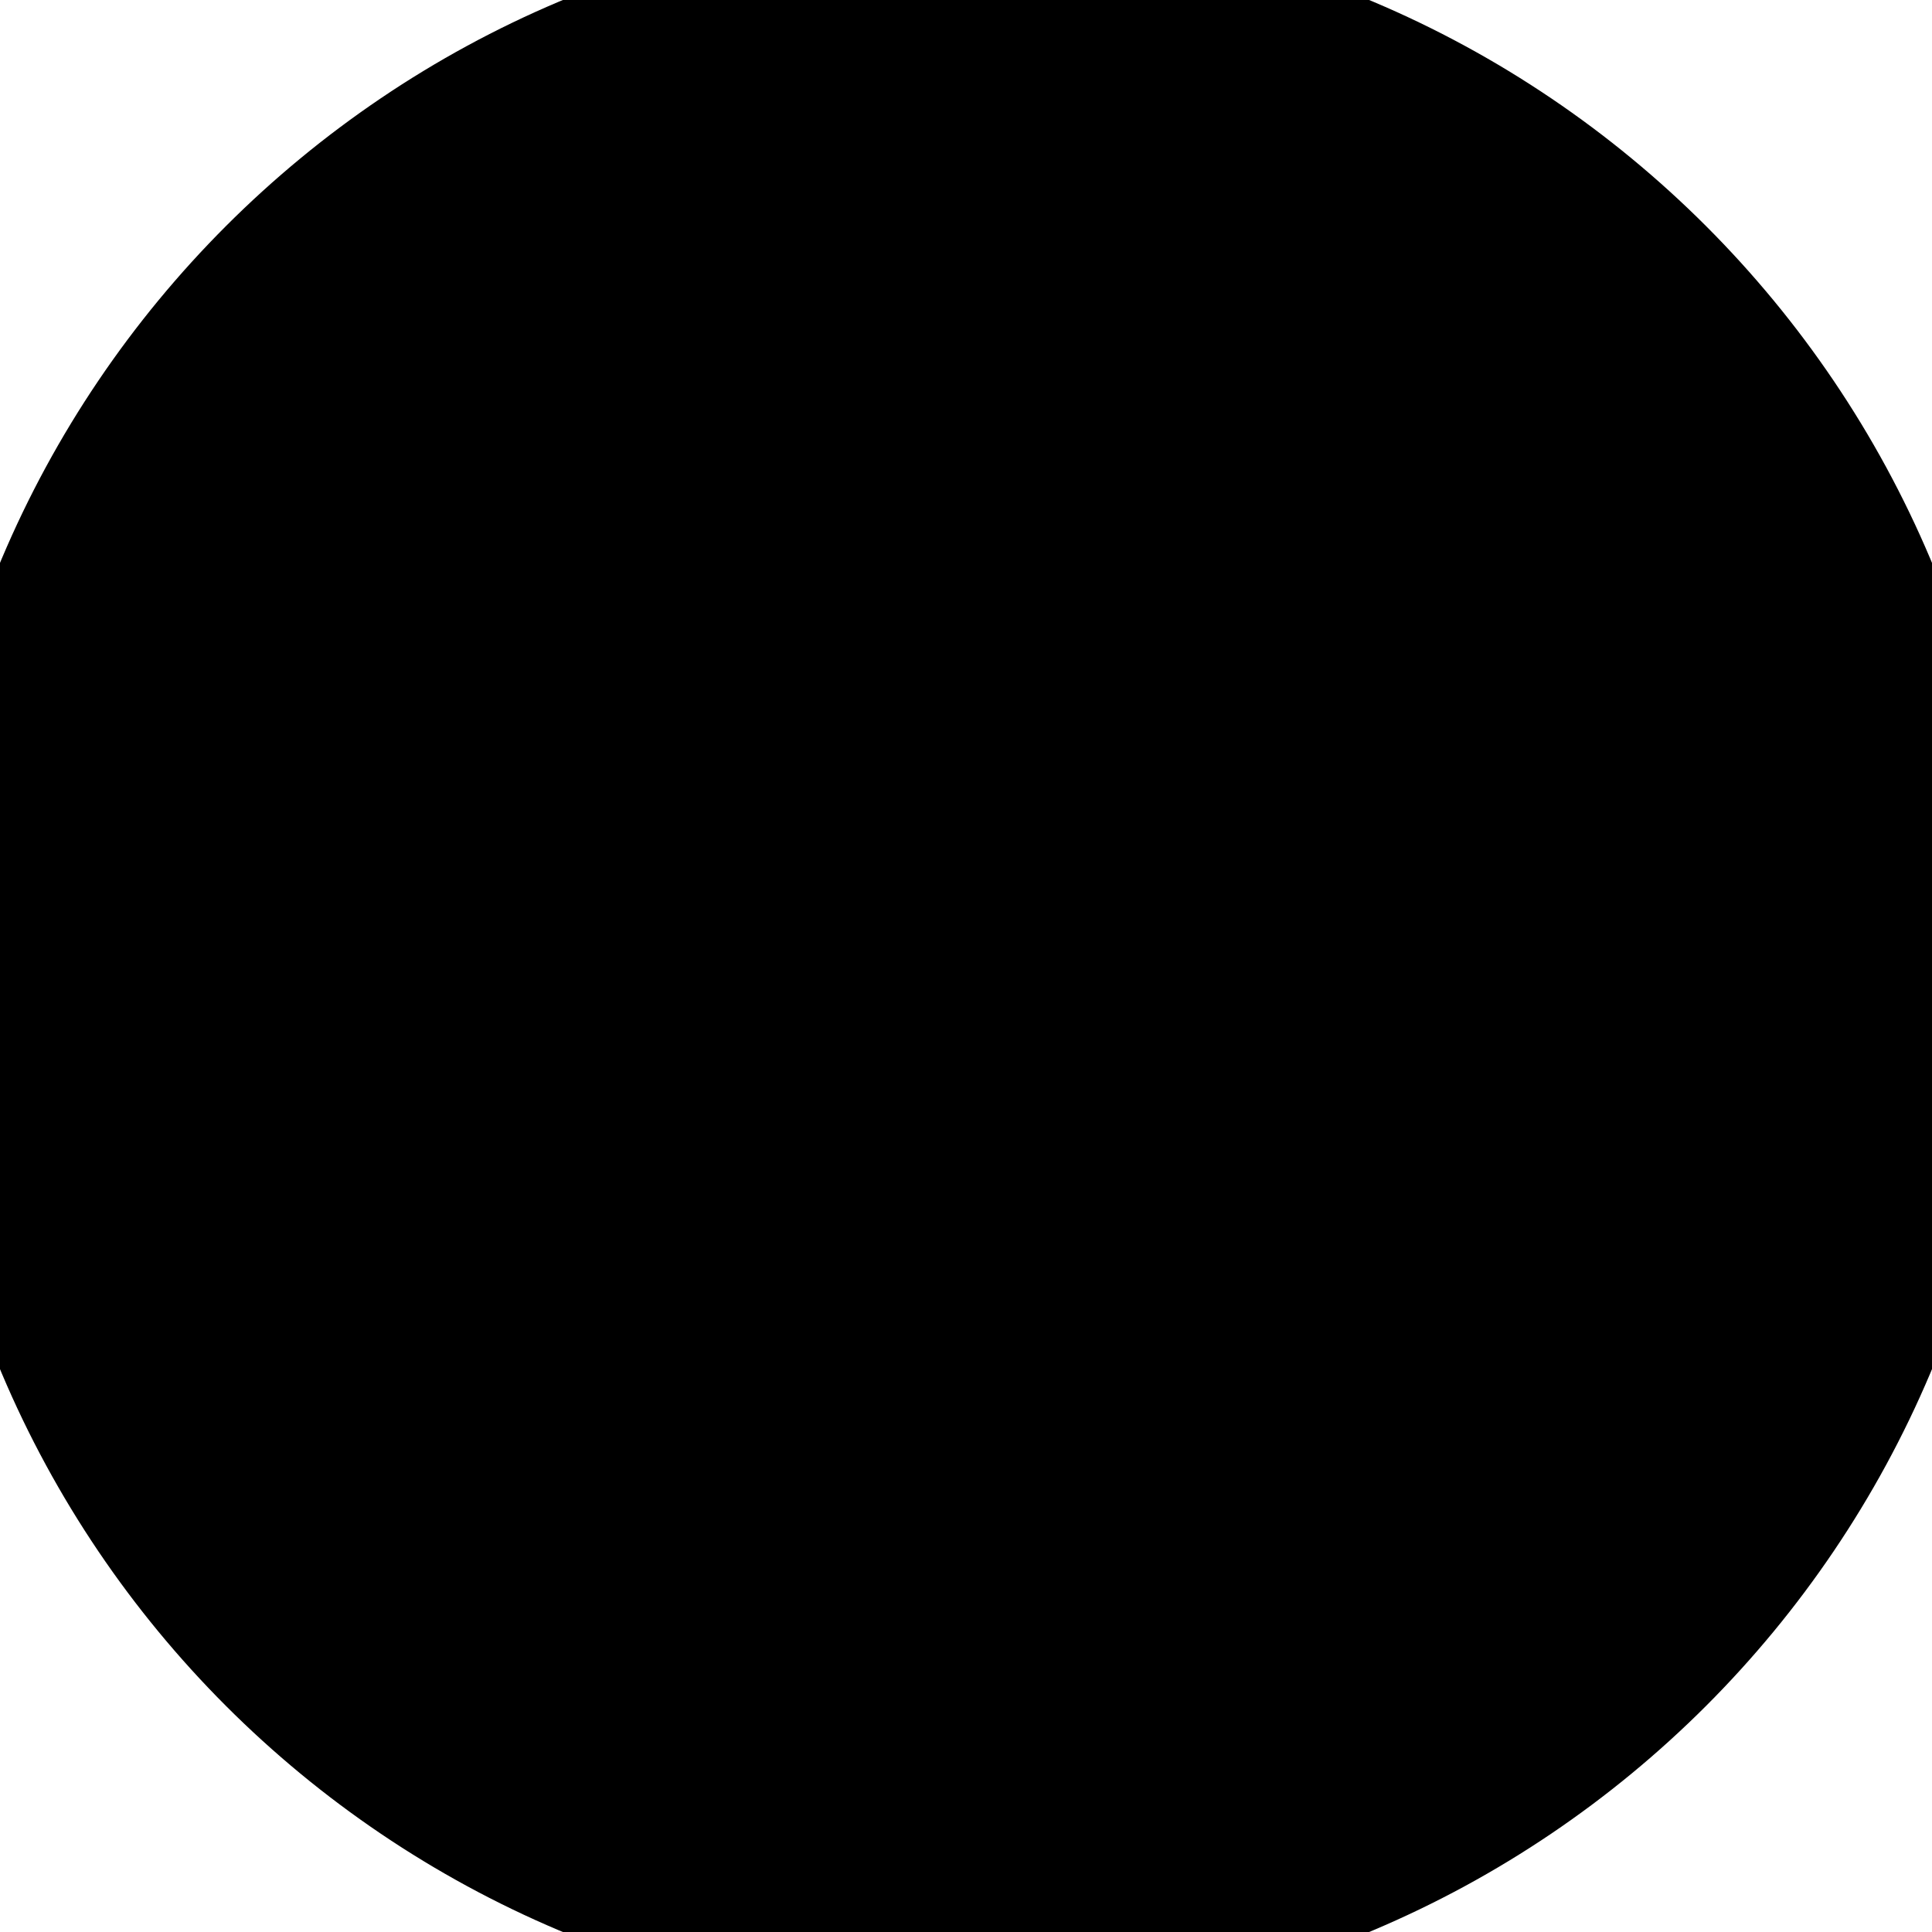
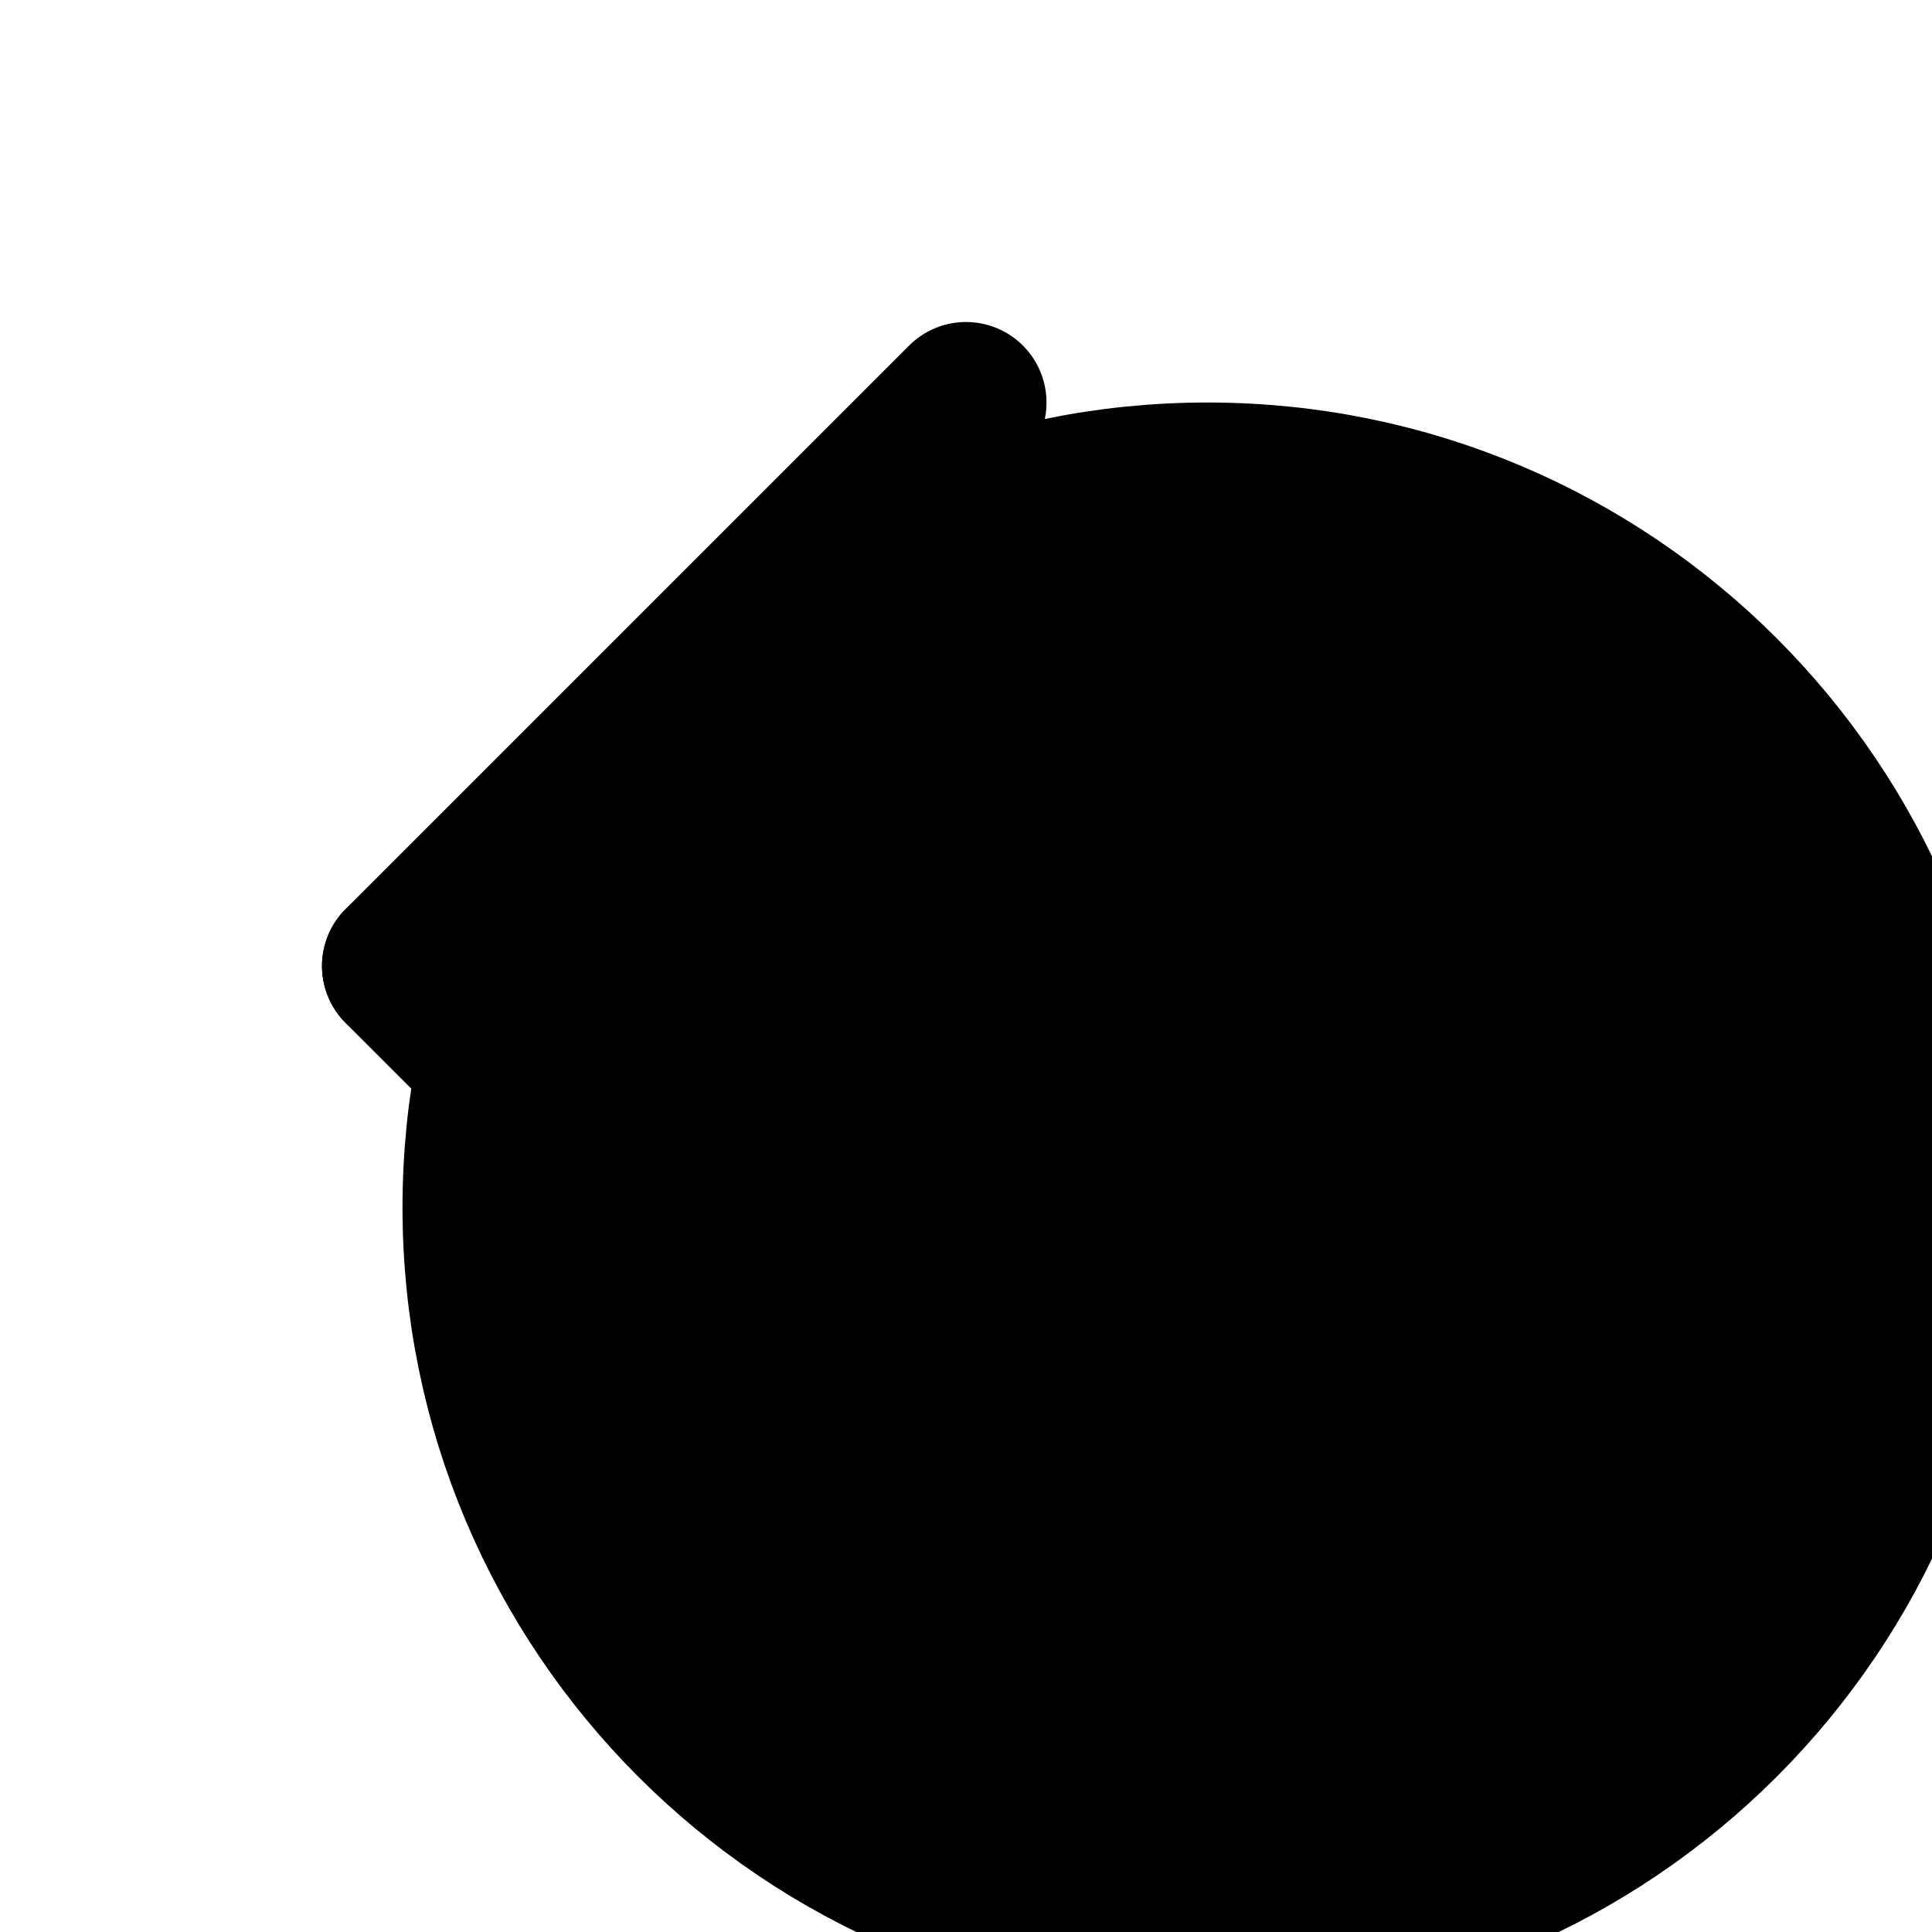
<svg xmlns="http://www.w3.org/2000/svg" width="24" height="24" viewBox="0 0 24 24" fill="none" stroke="currentColor" stroke-width="2" stroke-linecap="round" stroke-linejoin="round">
-   <circle cx="12" cy="12" r="12" fill="#000" />
+   <circle cx="15" cy="15" r="9" fill="#000" />
  <line x1="19" y1="12" x2="5" y2="12" />
  <polyline points="12 19 5 12 12 5" />
</svg>
